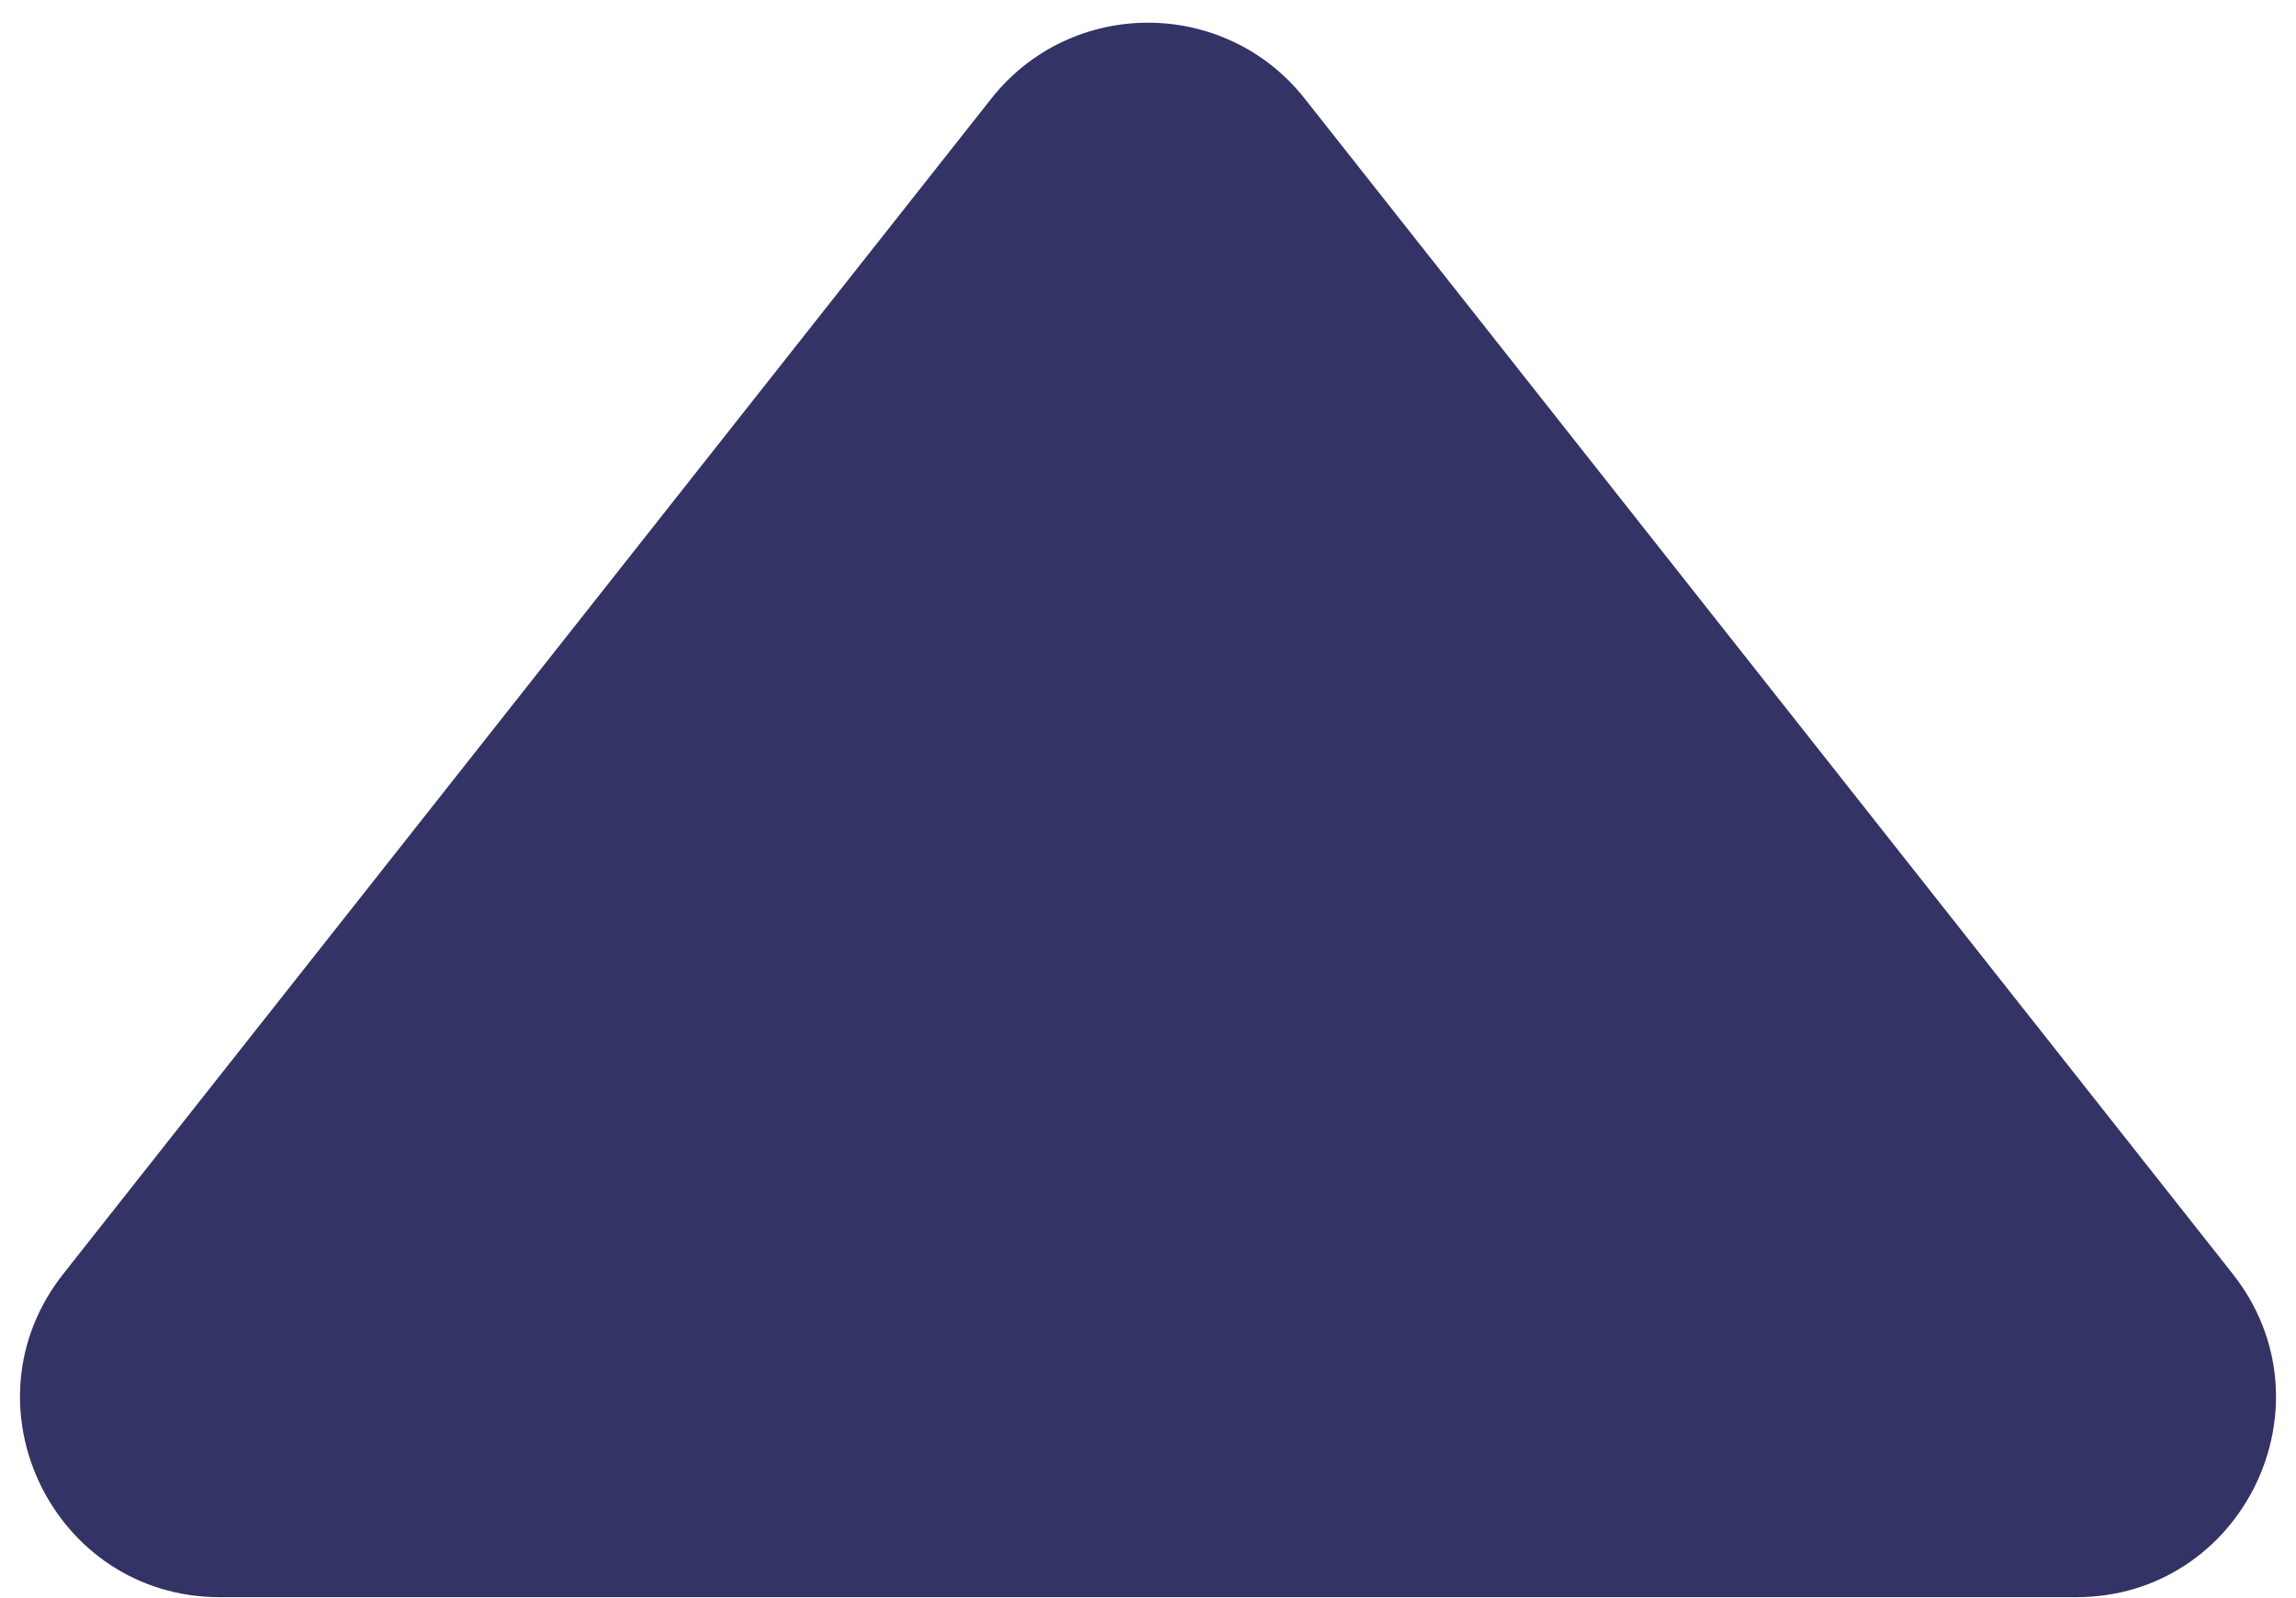
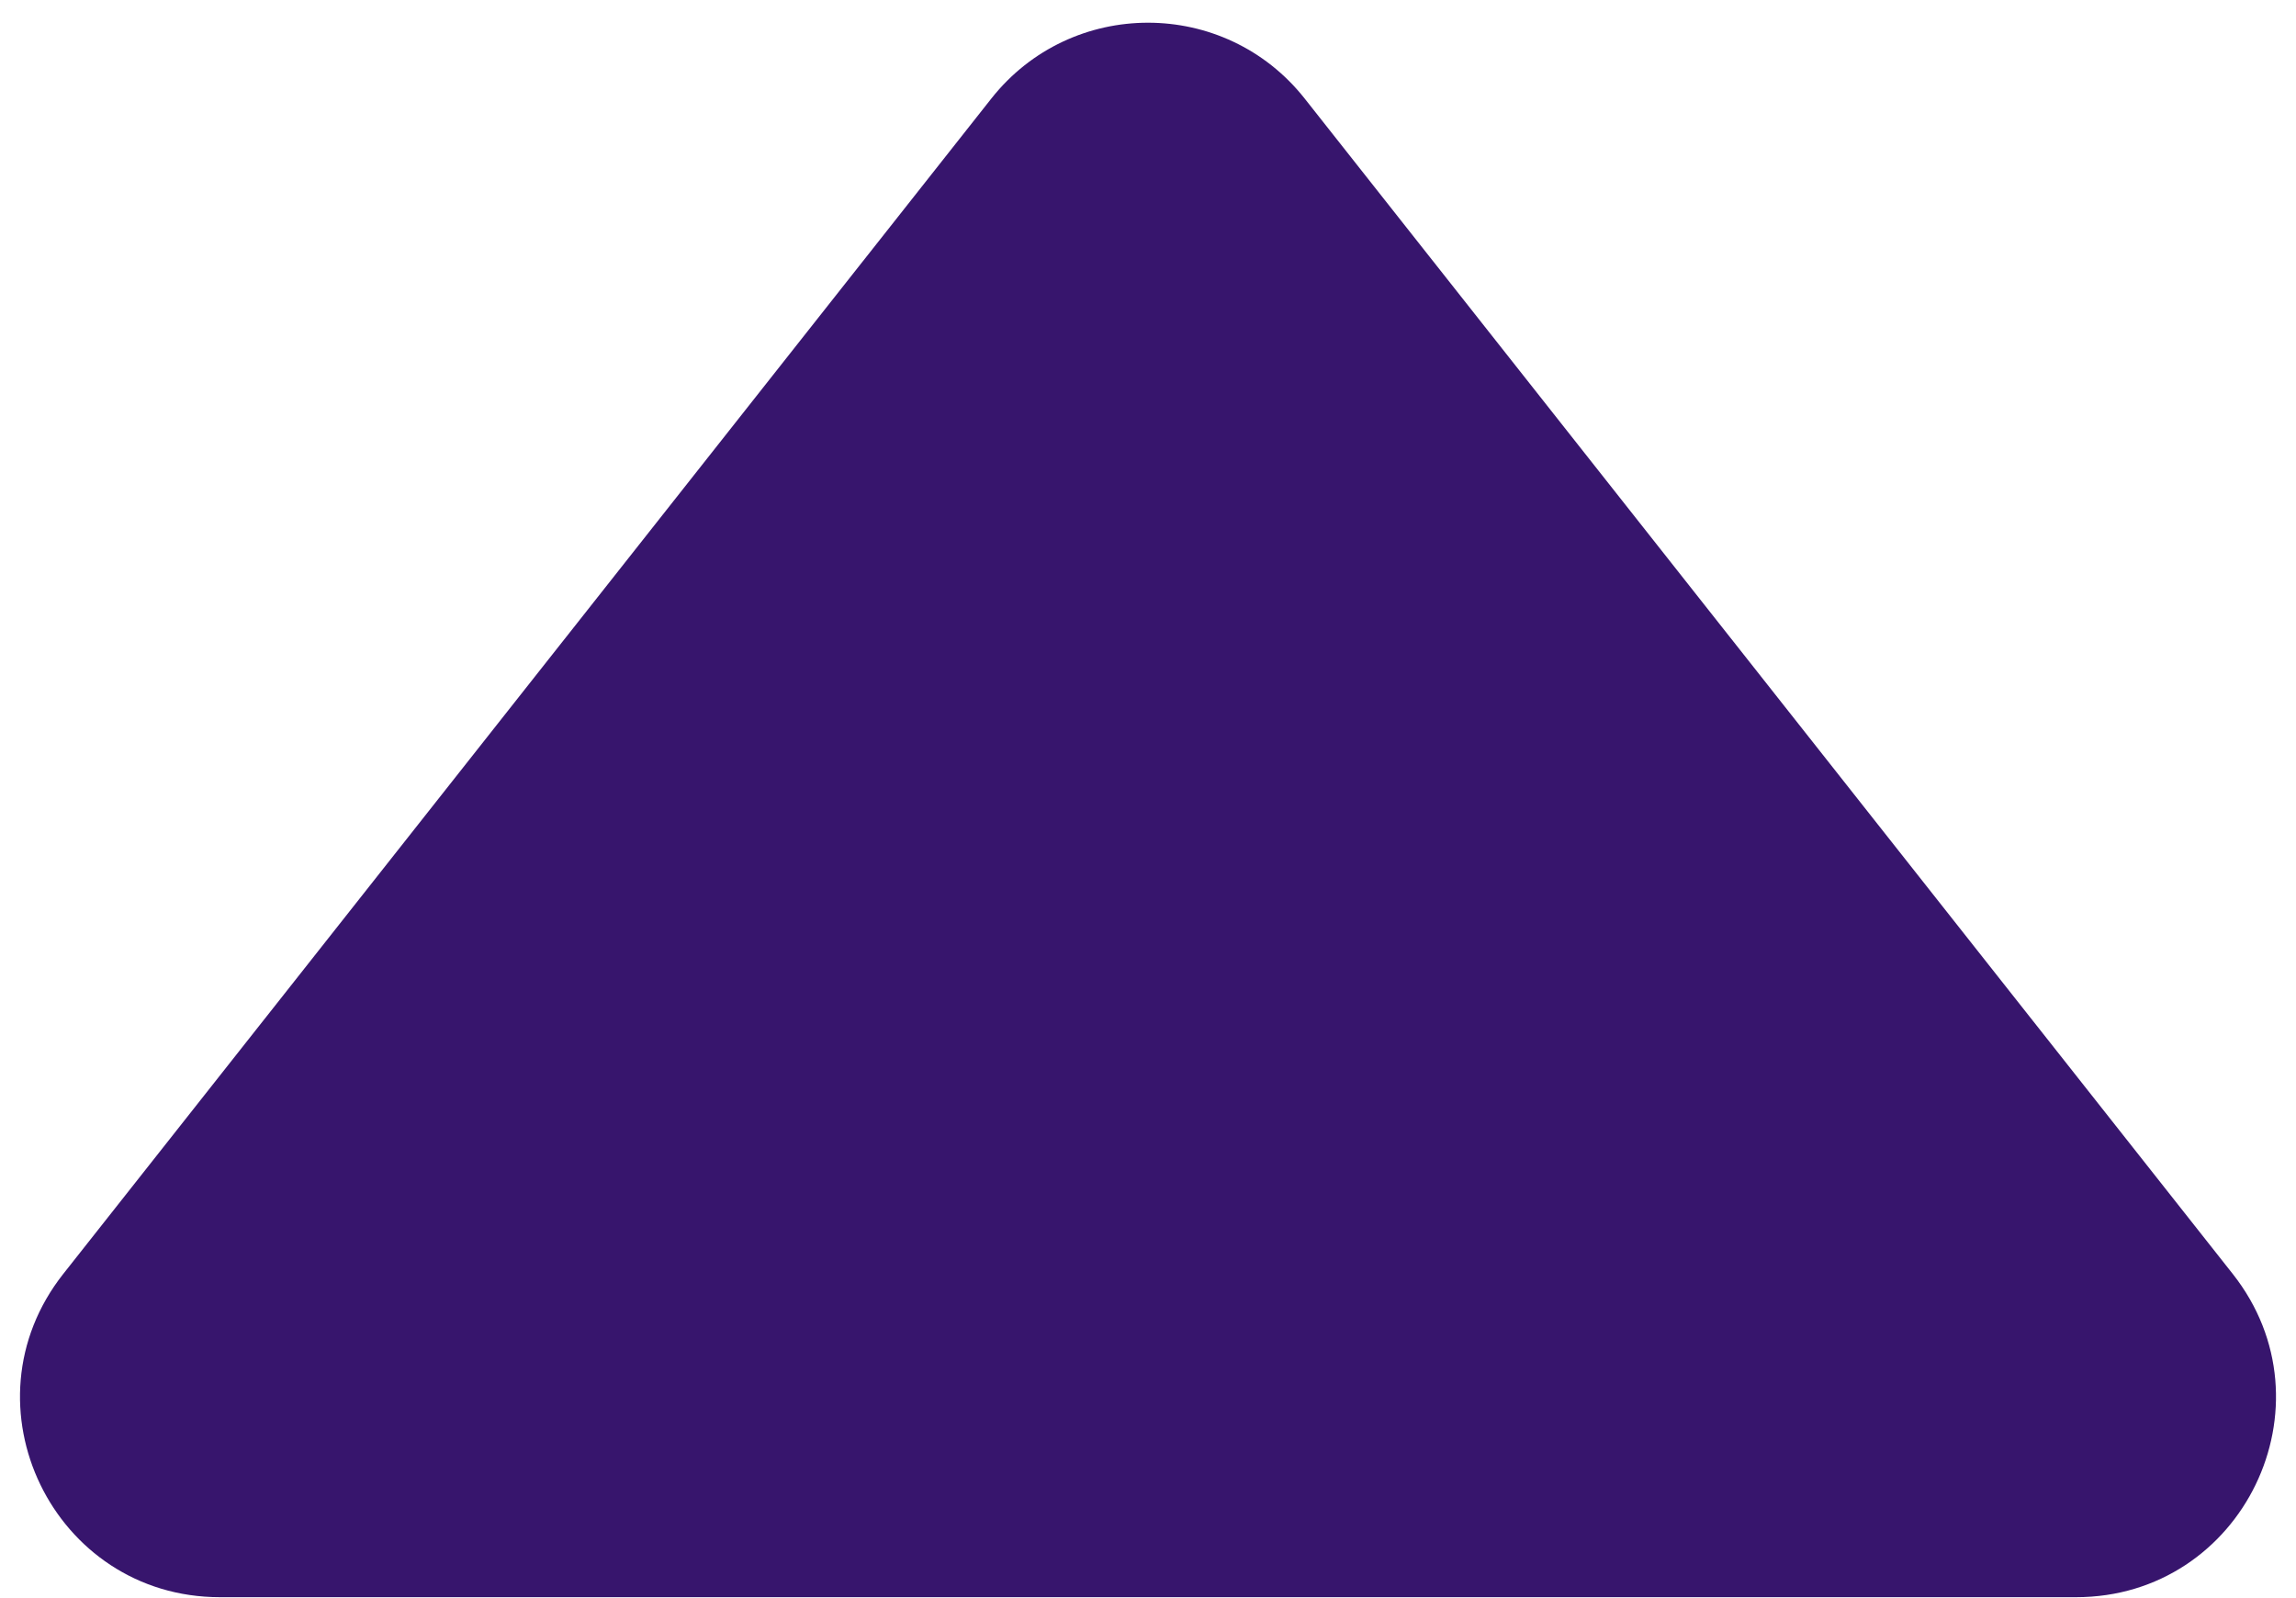
<svg xmlns="http://www.w3.org/2000/svg" width="23" height="16" viewBox="0 0 23 16" fill="none">
-   <path d="M9.93 0.988C10.731 -0.026 12.269 -0.026 13.07 0.988L22.366 12.761C23.401 14.072 22.467 16 20.796 16H2.204C0.533 16 -0.401 14.072 0.634 12.761L9.93 0.988Z" fill="#333366" />
+   <path d="M9.93 0.988C10.731 -0.026 12.269 -0.026 13.07 0.988L22.366 12.761C23.401 14.072 22.467 16 20.796 16H2.204C0.533 16 -0.401 14.072 0.634 12.761L9.93 0.988Z" fill="#37156D" />
</svg>
